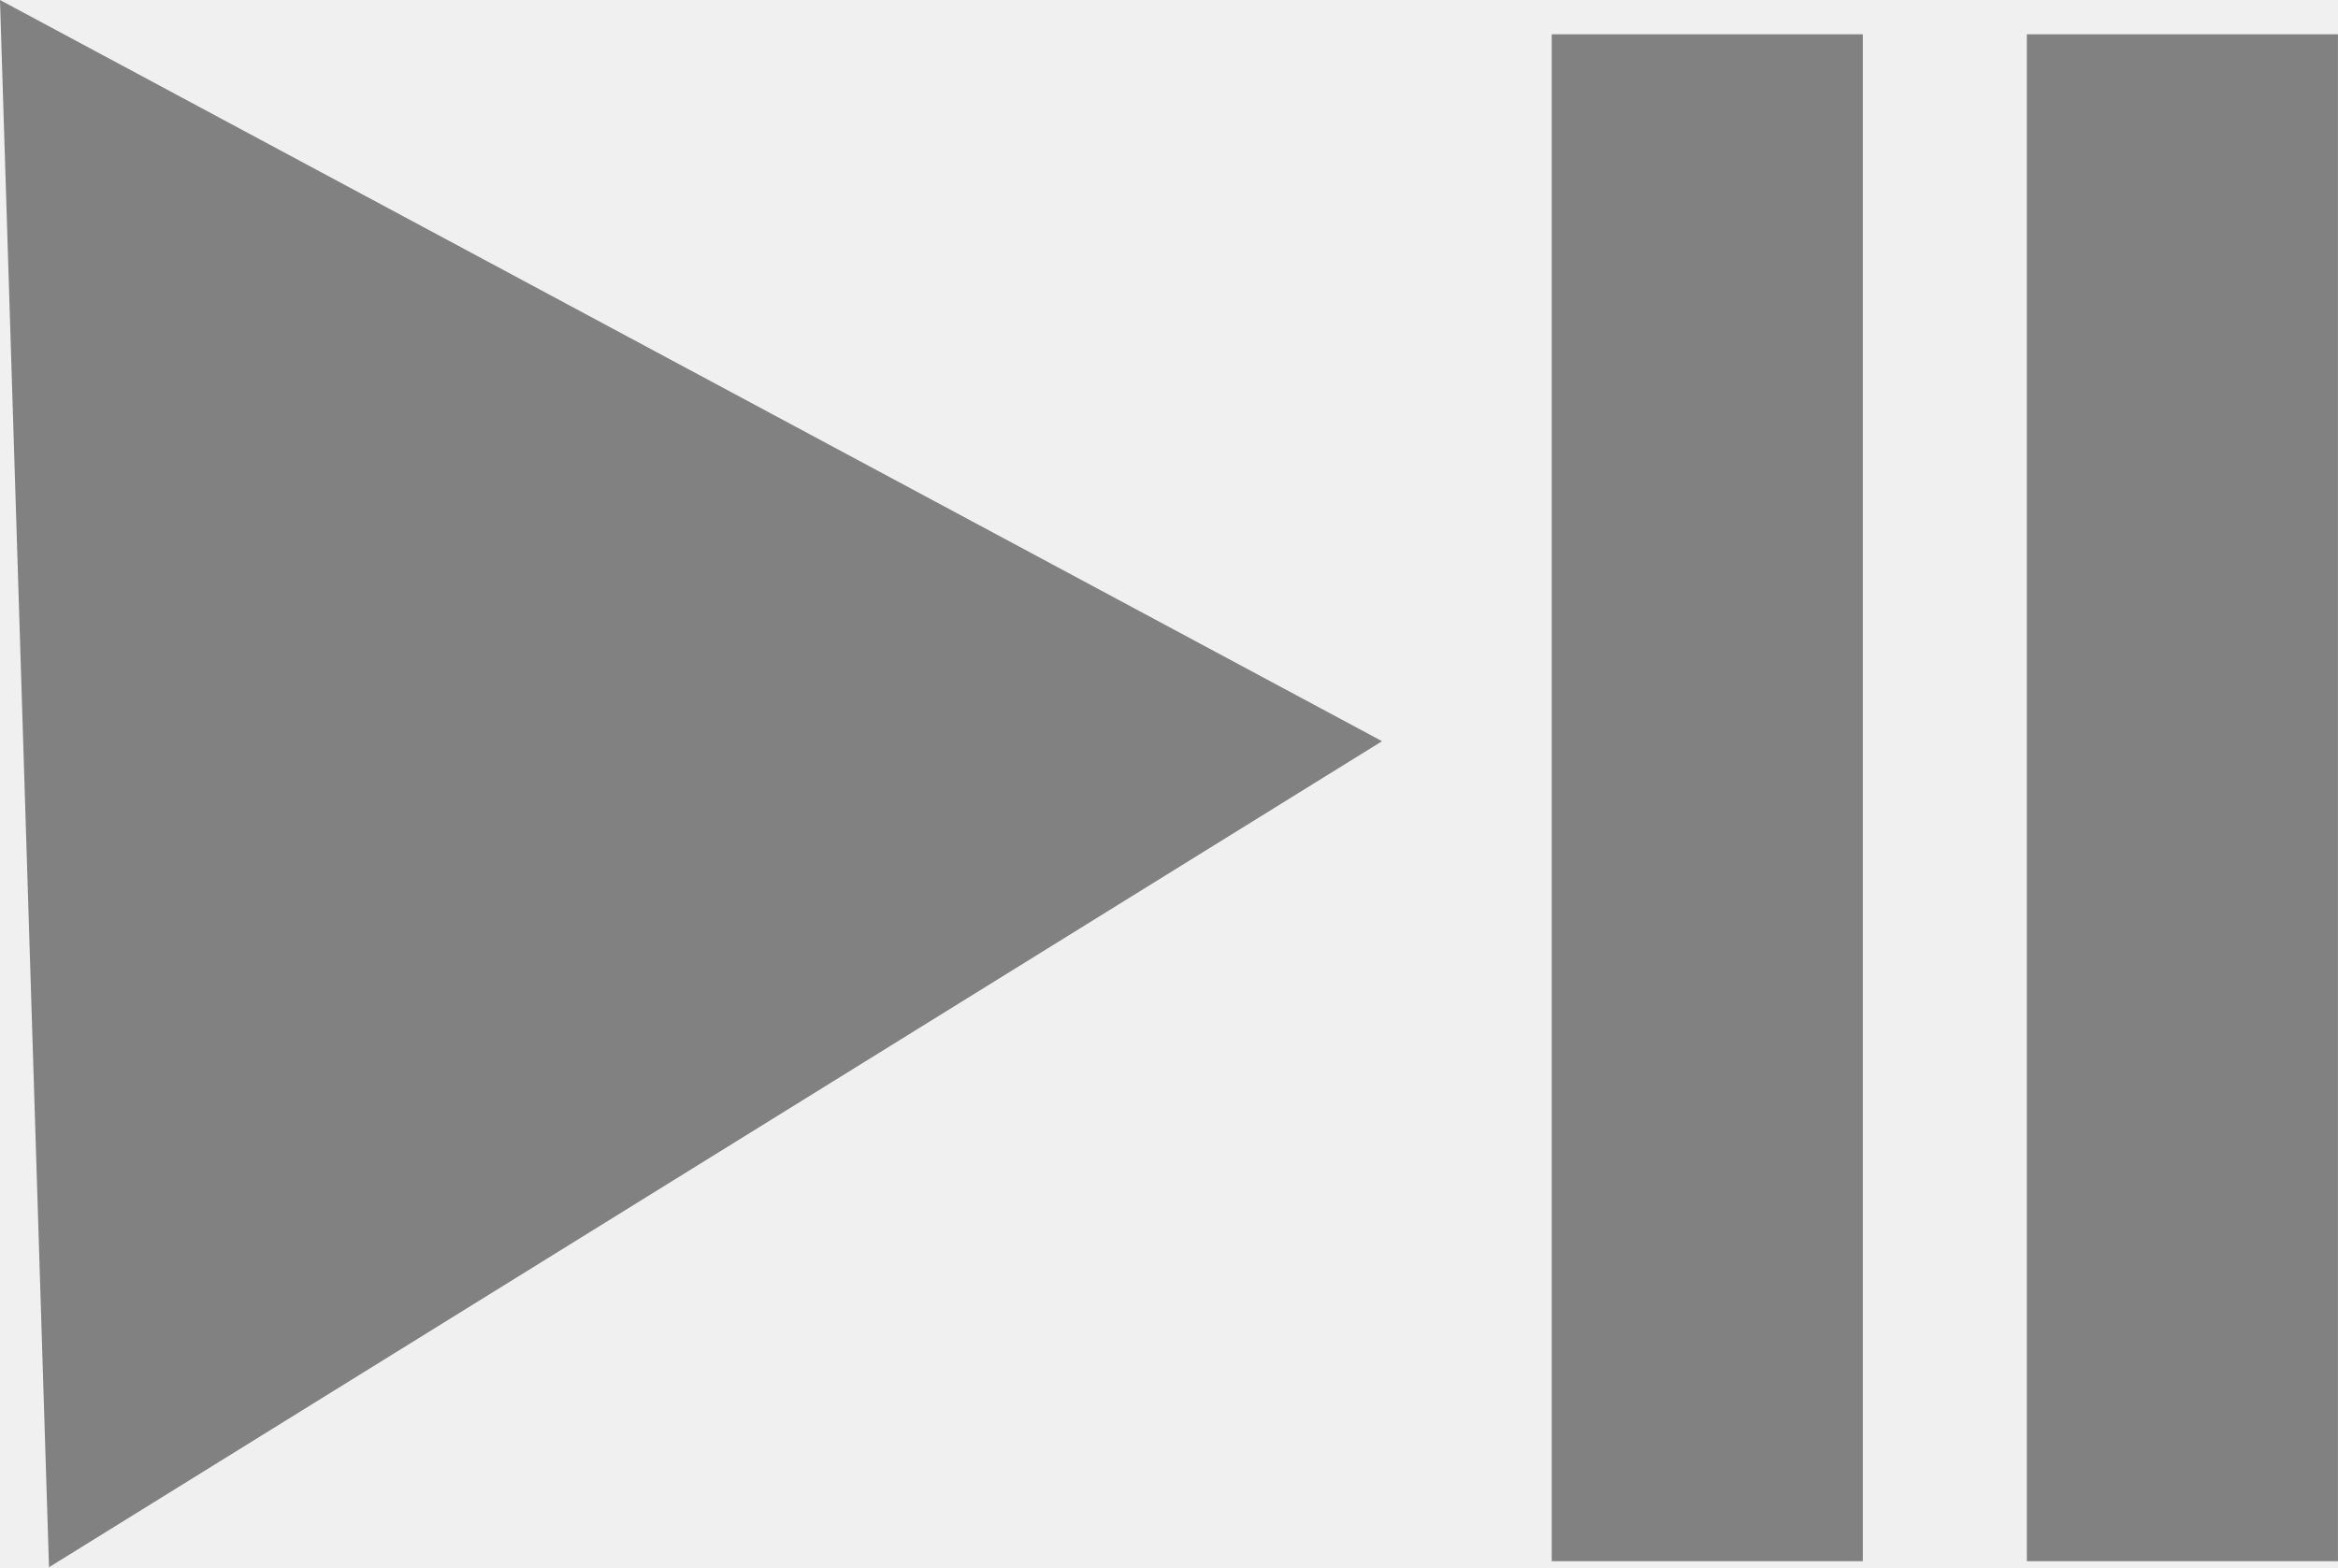
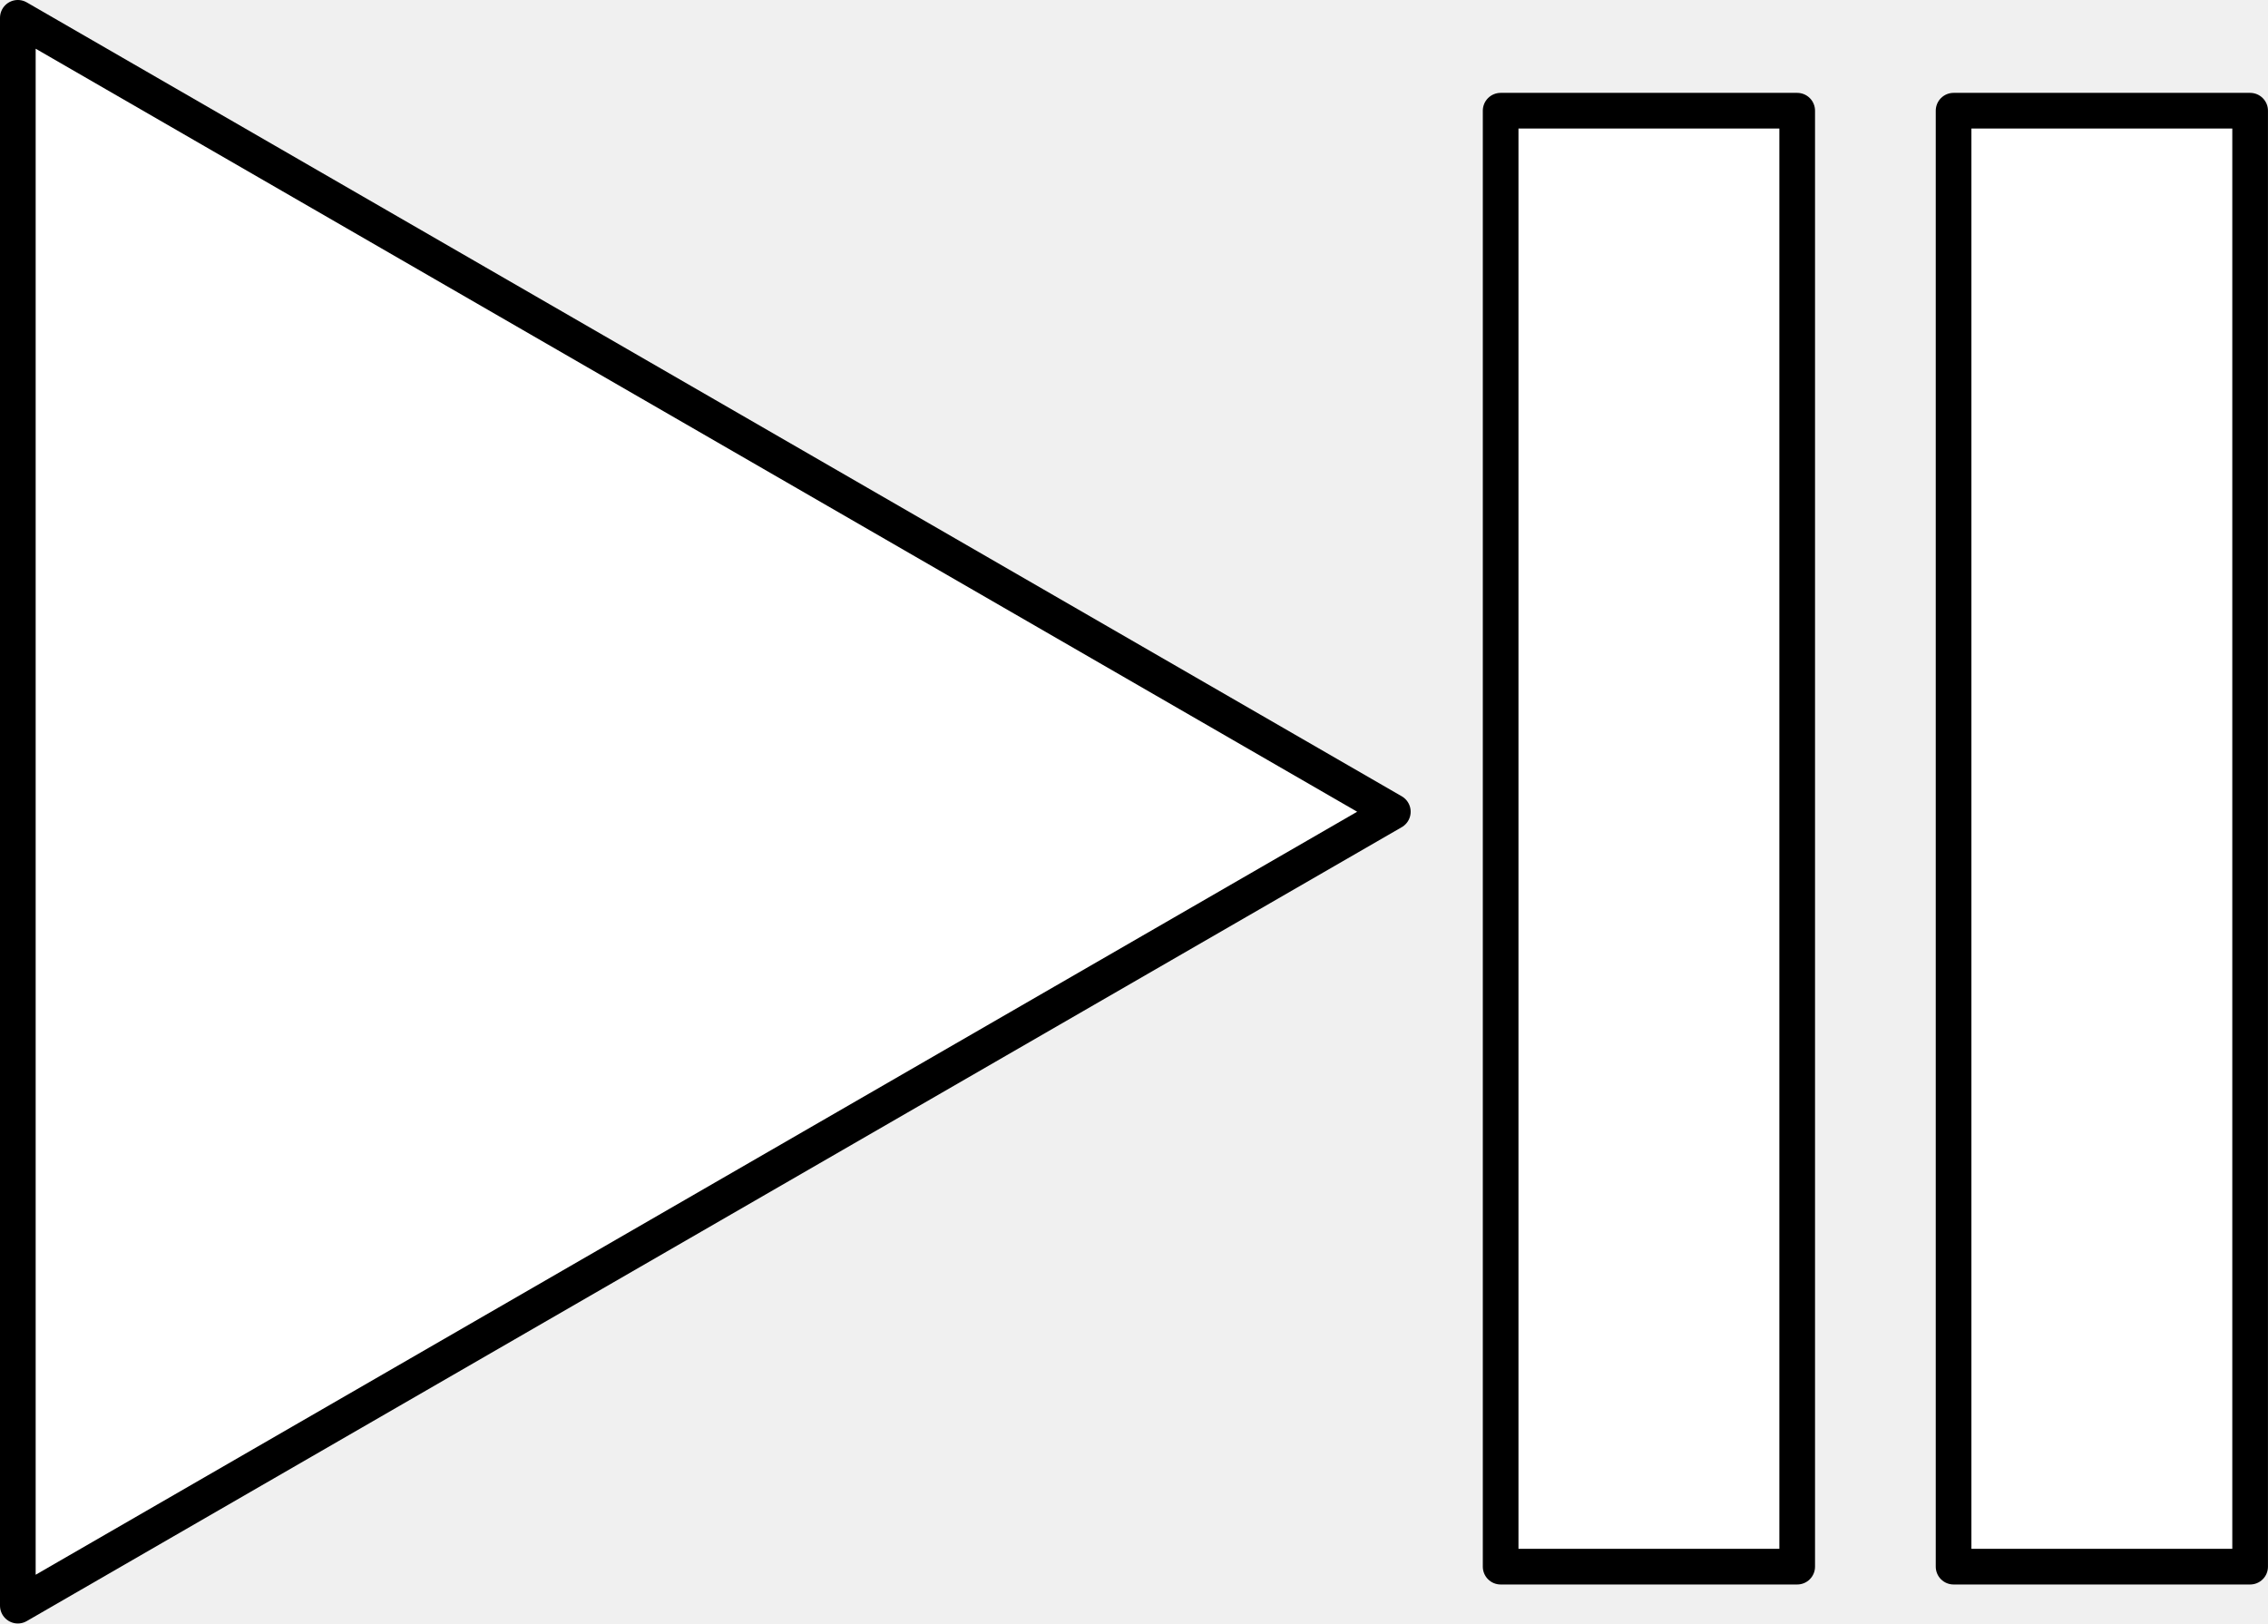
- <svg xmlns="http://www.w3.org/2000/svg" width="62.492mm" height="41.899mm" viewBox="0 0 62.492 41.899" version="1.1" id="svg8">
+ <svg xmlns="http://www.w3.org/2000/svg" width="63.593mm" height="45.518mm" viewBox="0 0 63.593 45.518" version="1.1" id="svg8">
  <defs id="defs2" />
-   <g id="layer1" transform="translate(-46.97033,-67.78556)">
-     <path style="opacity:1;fill:#818181;fill-opacity:1;stroke:none;stroke-width:9.894;stroke-linecap:round;stroke-linejoin:round;stroke-miterlimit:4;stroke-dasharray:none;stroke-opacity:1" id="path815" d="M 83.911,87.601 48.28,109.685 46.97,67.786 Z" />
-     <rect style="opacity:1;fill:#818181;fill-opacity:1;stroke:none;stroke-width:9.894;stroke-linecap:round;stroke-linejoin:round;stroke-miterlimit:4;stroke-dasharray:none;stroke-opacity:1" id="rect817" width="8.315" height="40.821" x="88.446" y="68.702" />
-     <rect y="68.702" x="101.146" height="40.821" width="8.315" id="rect819" style="opacity:1;fill:#818181;fill-opacity:1;stroke:none;stroke-width:9.894;stroke-linecap:round;stroke-linejoin:round;stroke-miterlimit:4;stroke-dasharray:none;stroke-opacity:1" />
+   <g id="layer1" transform="translate(-46.36905,-65.59827)">
+     <path style="opacity:1;fill:#ffffff;fill-opacity:1;stroke:#000000;stroke-width:1;stroke-linecap:round;stroke-linejoin:round;stroke-miterlimit:4;stroke-dasharray:none;stroke-opacity:1" id="path815" d="m 85.423,88.357 -38.554,22.259 0,-44.518 z" />
+     <rect style="opacity:1;fill:#ffffff;fill-opacity:1;stroke:#000000;stroke-width:1;stroke-linecap:round;stroke-linejoin:round;stroke-miterlimit:4;stroke-dasharray:none;stroke-opacity:1" id="rect817" width="8.315" height="40.821" x="88.446" y="68.702" />
+     <rect y="68.702" x="101.146" height="40.821" width="8.315" id="rect819" style="opacity:1;fill:#ffffff;fill-opacity:1;stroke:#000000;stroke-width:1;stroke-linecap:round;stroke-linejoin:round;stroke-miterlimit:4;stroke-dasharray:none;stroke-opacity:1" />
  </g>
</svg>
